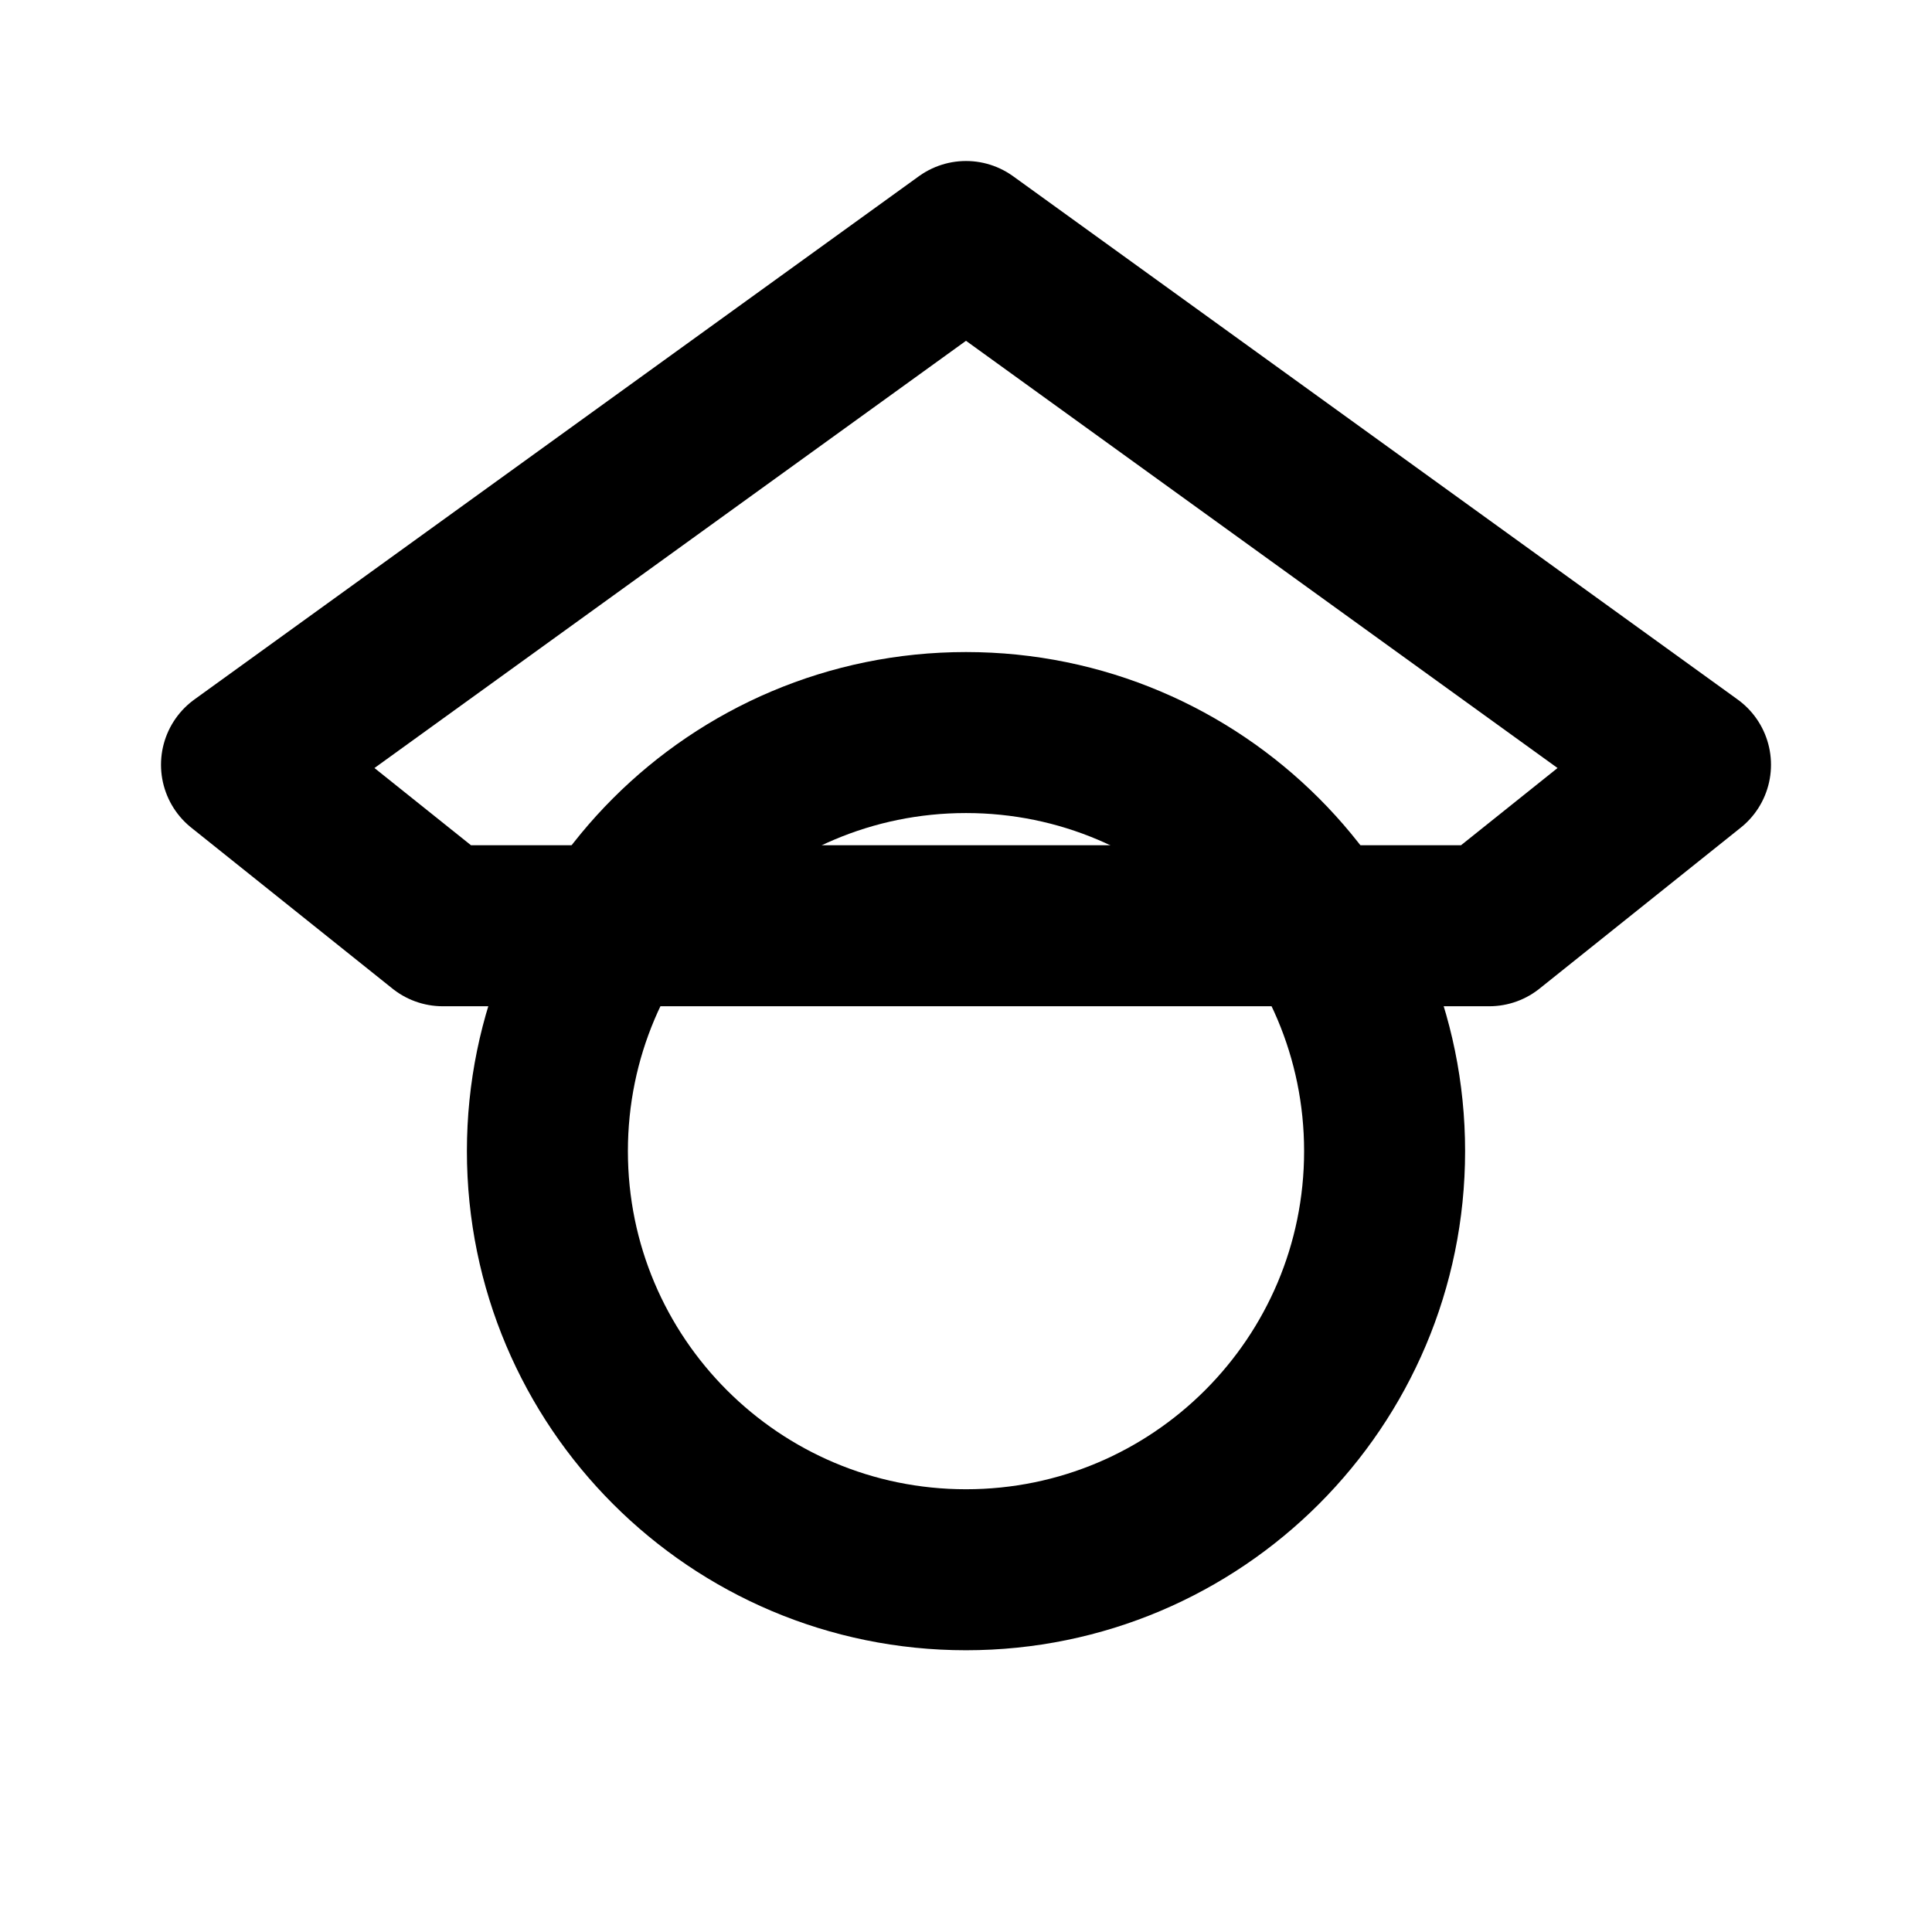
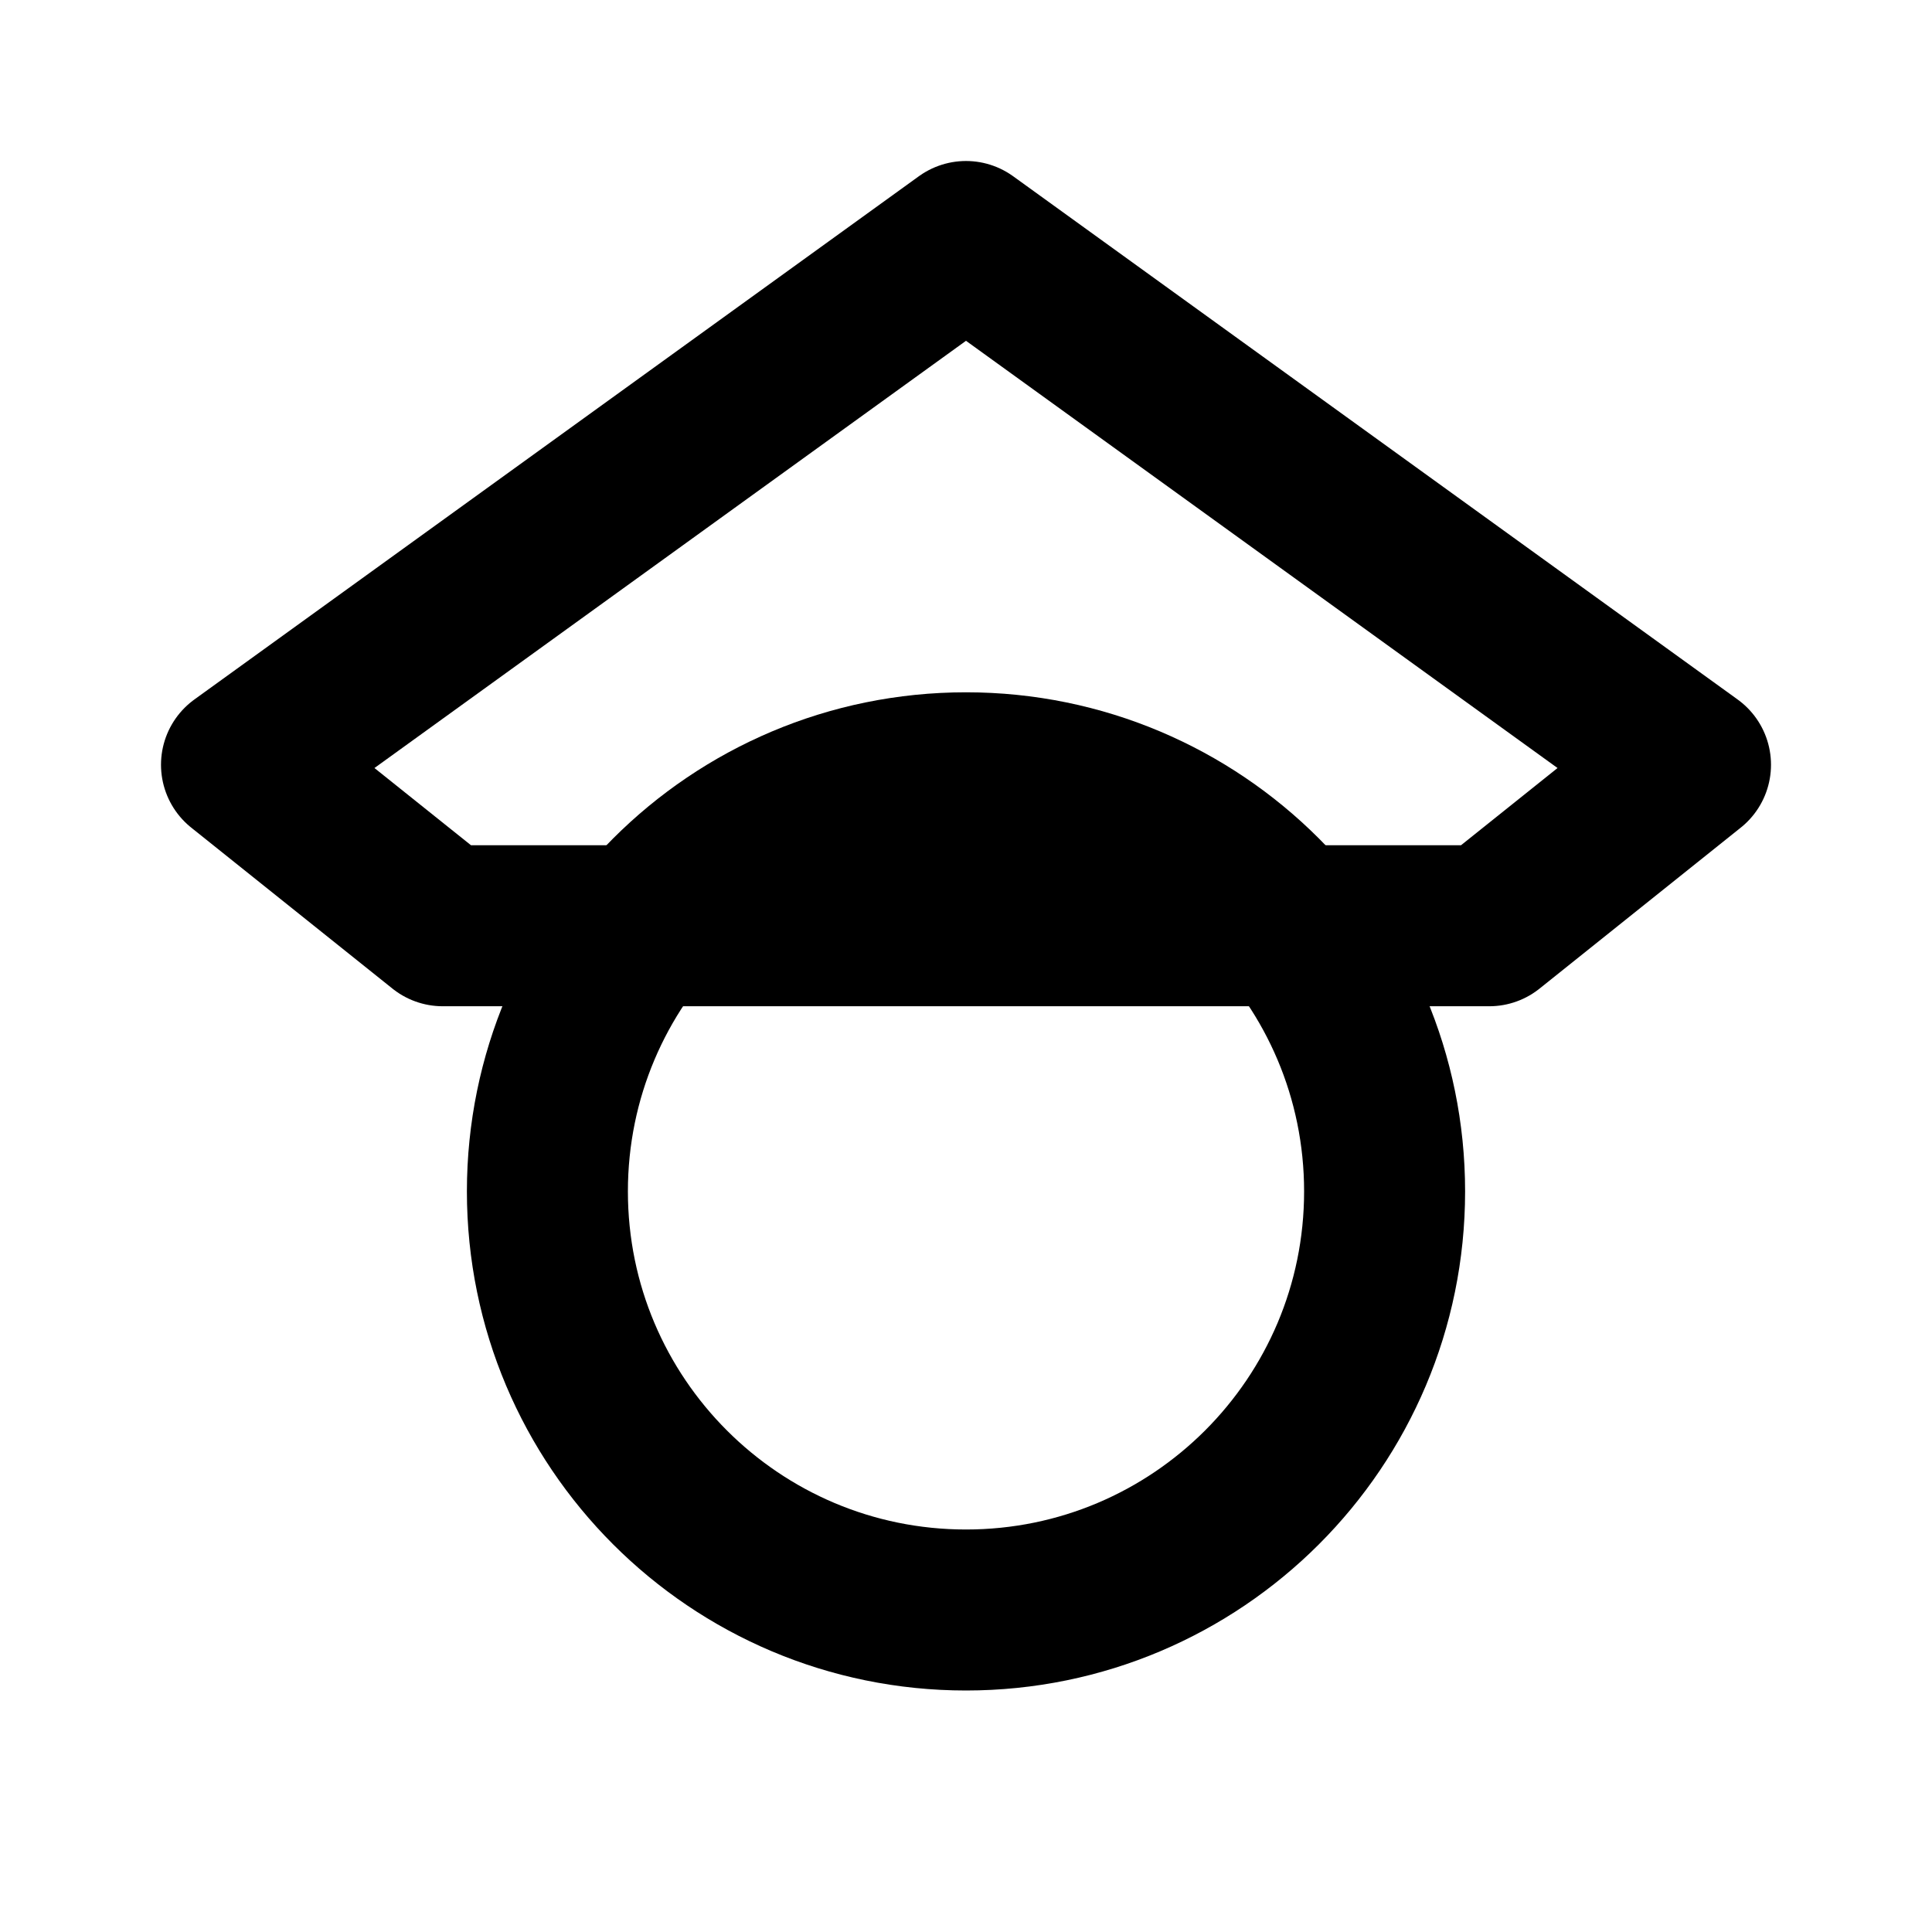
<svg xmlns="http://www.w3.org/2000/svg" width="24" height="24" viewBox="0 0 24 24" fill="none" stroke="currentColor" stroke-width="2" stroke-linecap="round" stroke-linejoin="round" class="icon icon-tabler icons-tabler-outline icon-tabler-brand-google-scholar">
  <path stroke="none" d="M0 0h24v24H0z" fill="none" />
  <path d="M12 3L3 9.5L5.5 11.5h13L21 9.5z" />
-   <circle cx="12" cy="14.3" r="5.2" />
+   <circle cx="12" cy="14.8" r="5.2" />
</svg>
